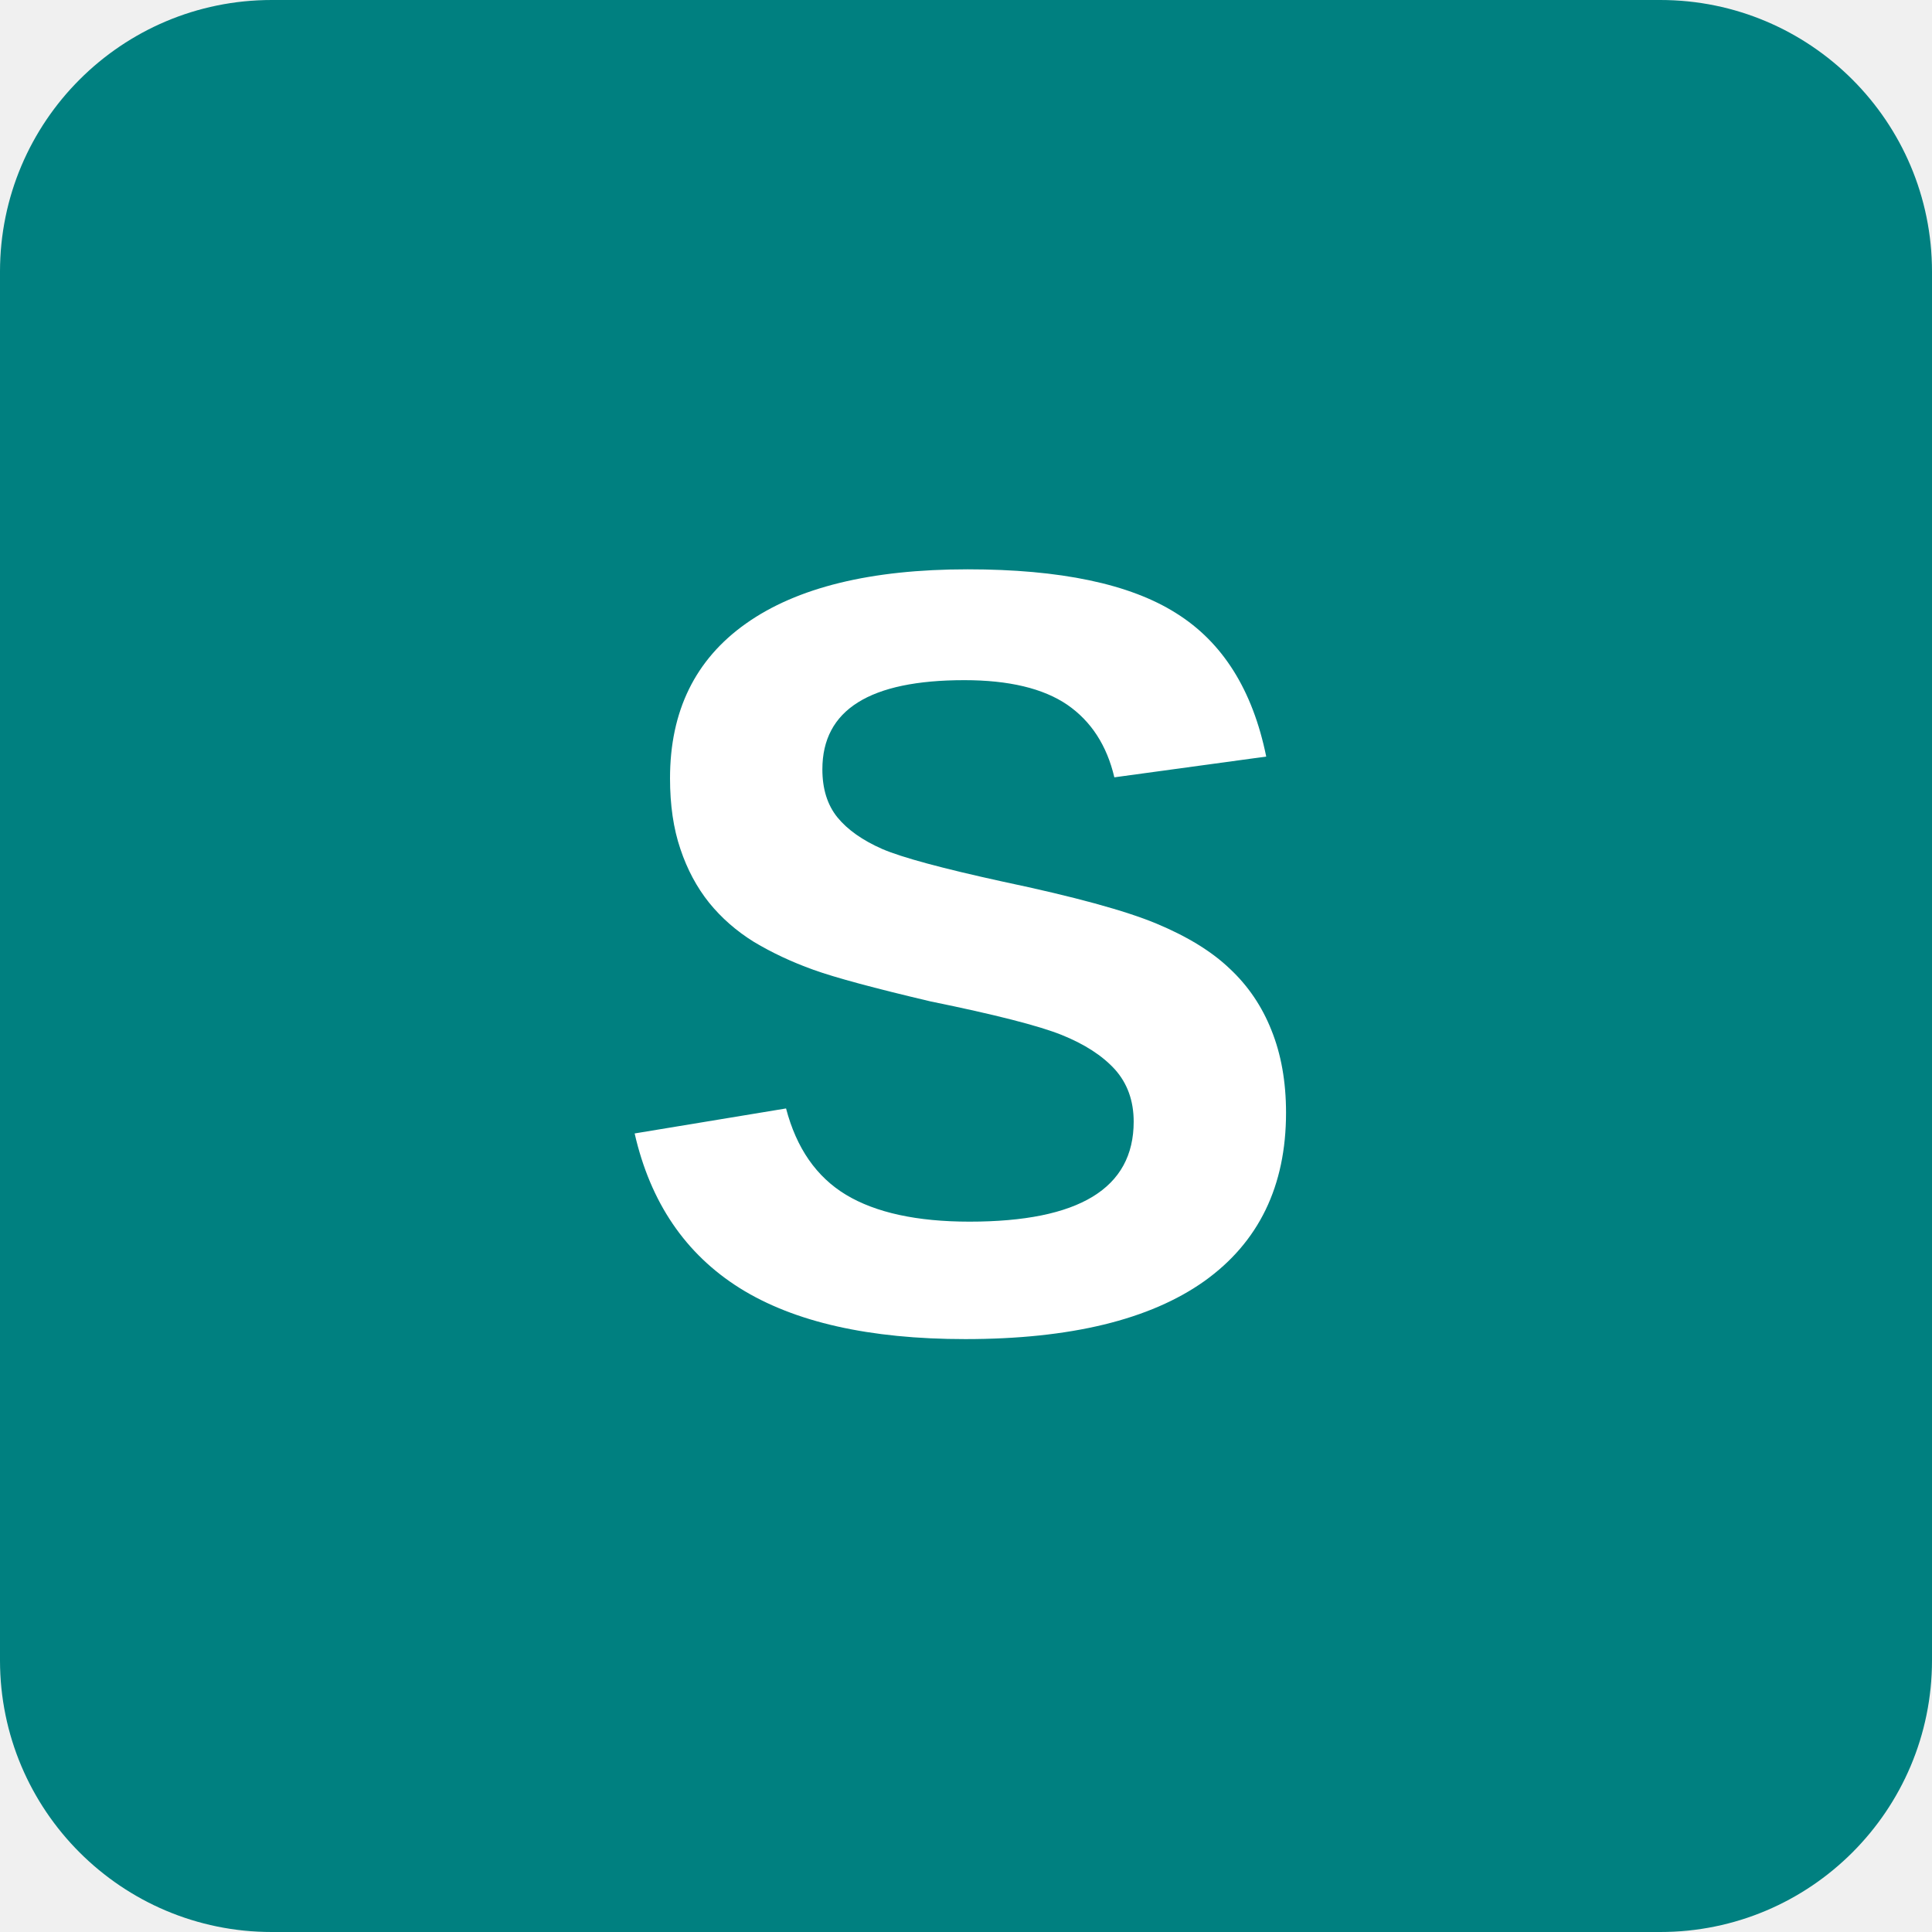
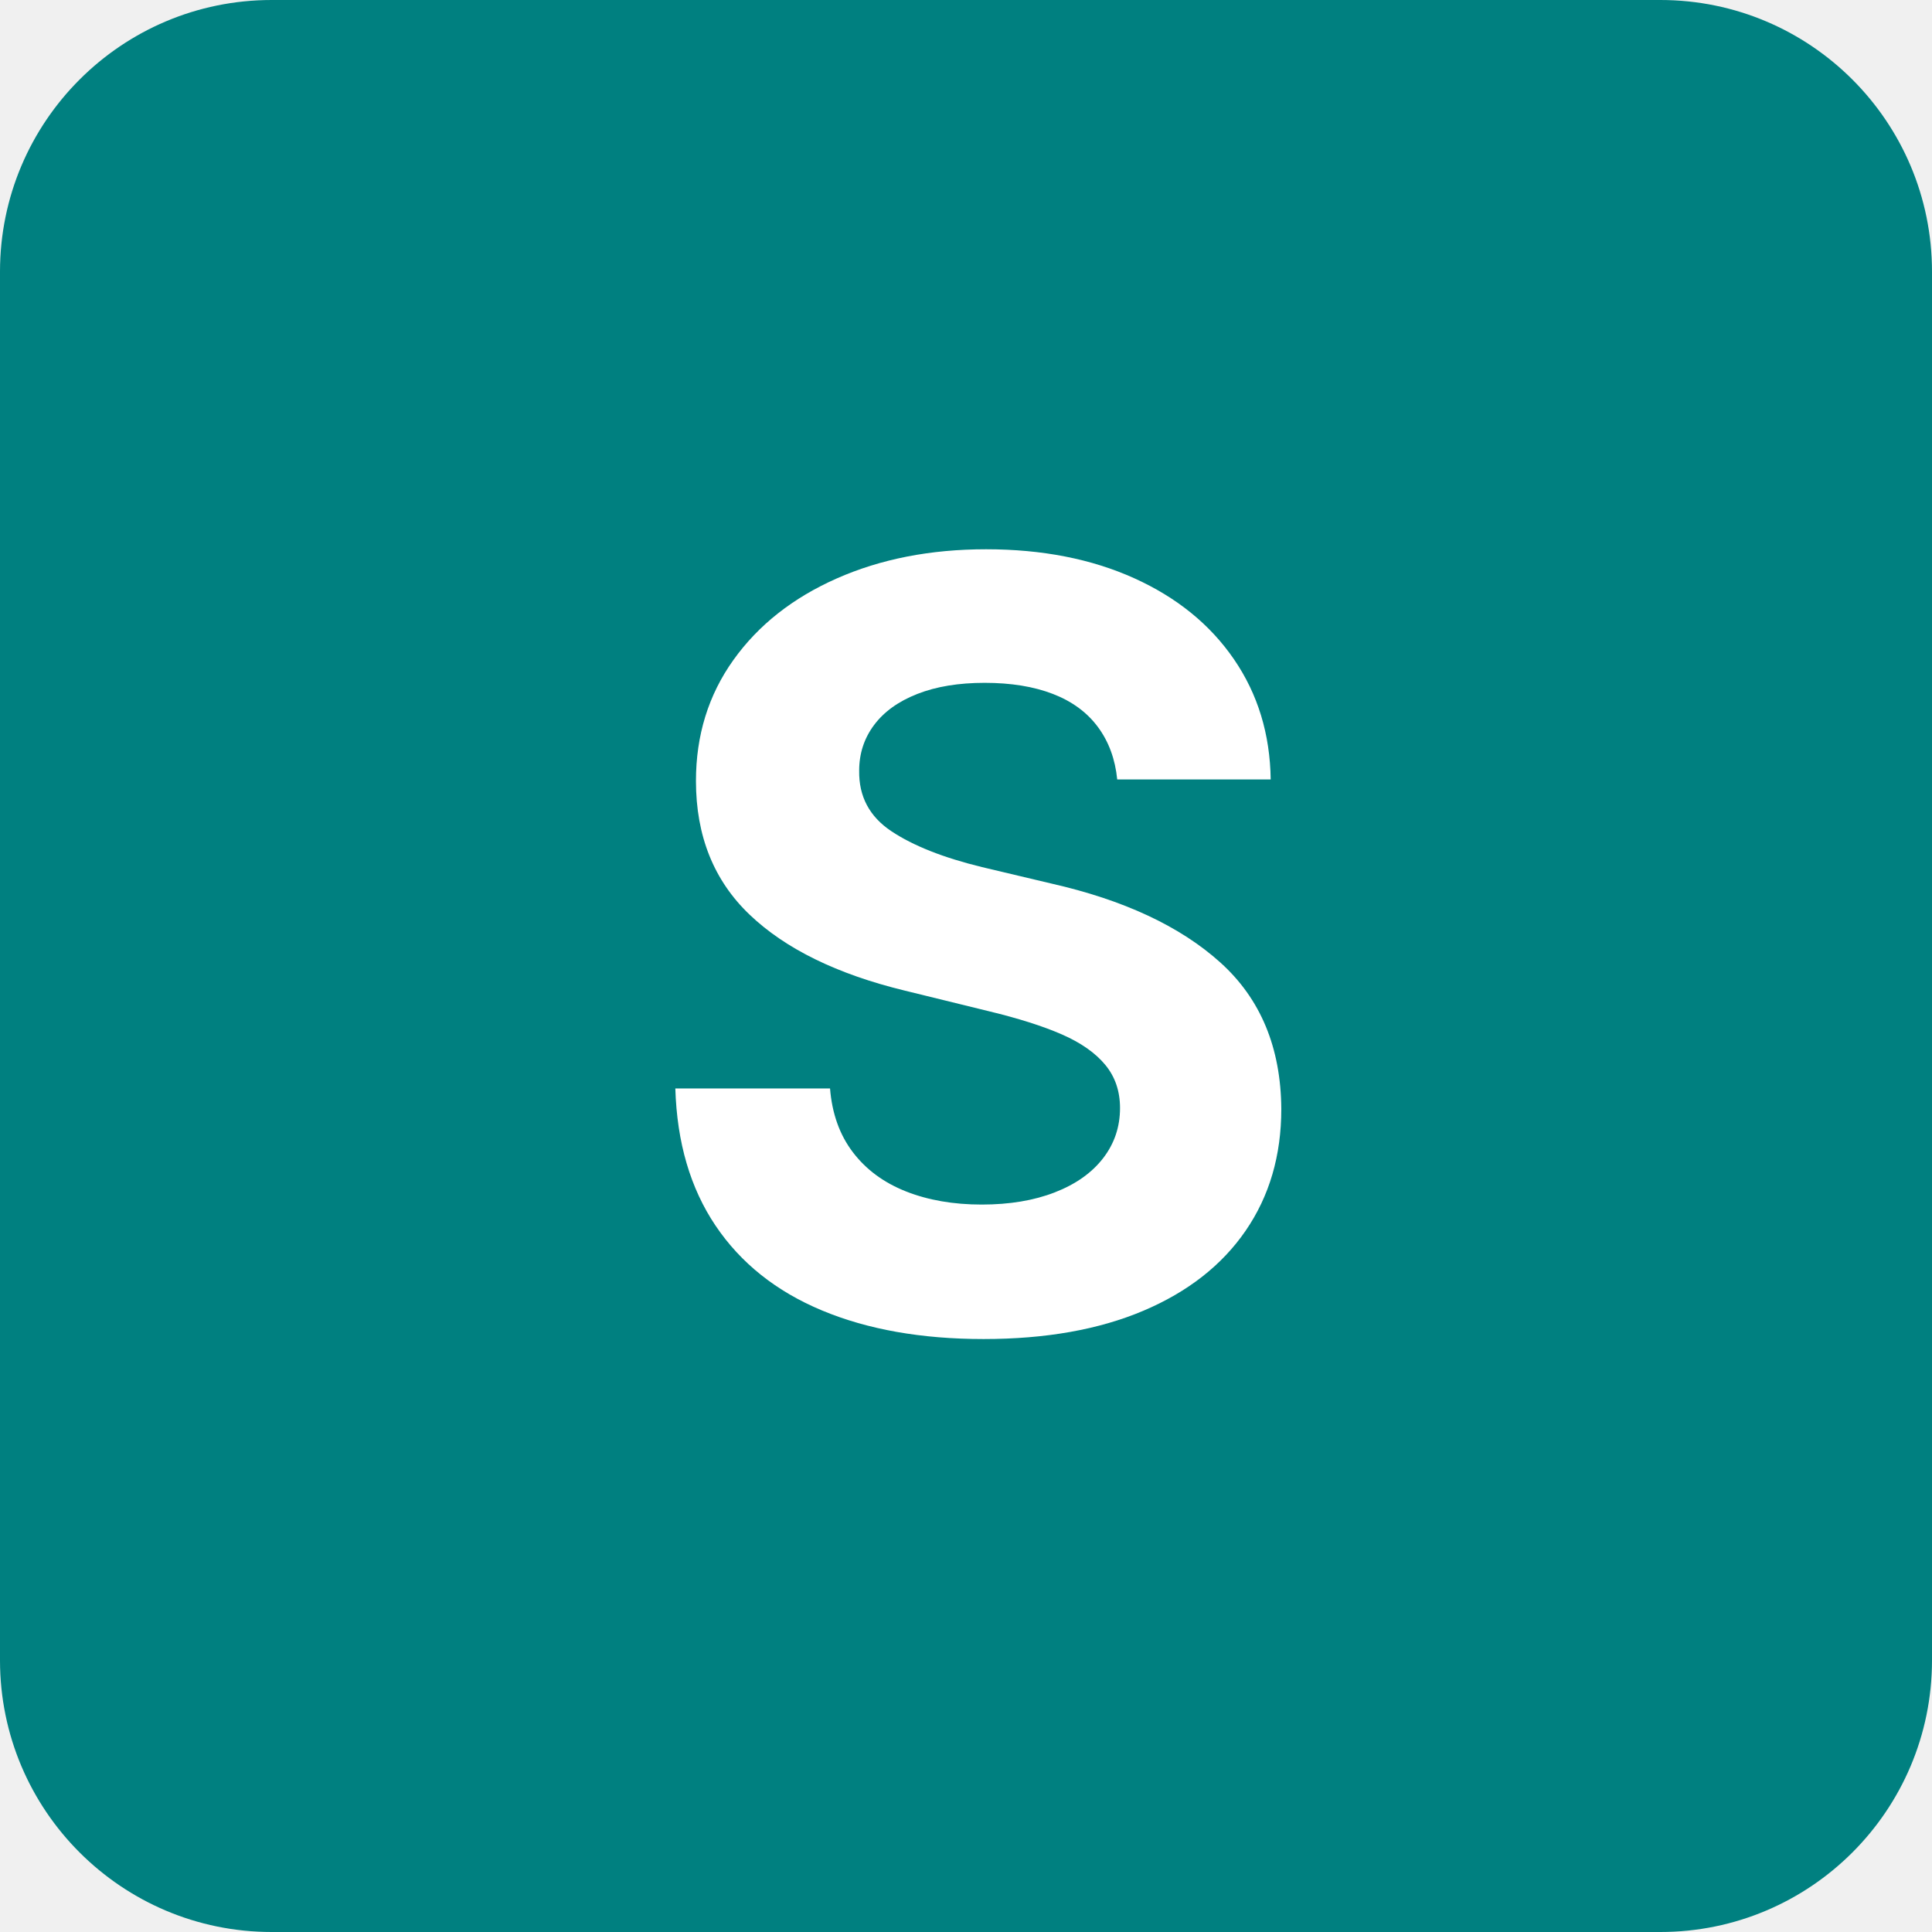
<svg xmlns="http://www.w3.org/2000/svg" viewBox="0 0 64 64">
  <rect width="64" height="64" rx="9" fill="#008080" />
-   <text x="32" y="44" text-anchor="middle" font-family="Arial,sans-serif" font-size="36" font-weight="bold" fill="white">S</text>
+   <path fill="white" transform="translate(21.0664 44) scale(0.0175781 -0.0175781)" d="M657.17 1216.302Q583.547 1216.302 530.226 1195.358Q476.906 1174.415 448.792 1136.83Q420.679 1099.245 420.679 1050.755Q419.547 977.925 481.17 936.811Q542.792 895.698 652 869.094L782.415 838.151Q987.774 791.623 1101.415 689.17Q1215.057 586.717 1216.189 413.245Q1216.189 281.66 1149.094 183.962Q1082 86.264 956.208 32.962Q830.415 -20.34 655.094 -20.34Q479.585 -20.34 350.434 33.623Q221.283 87.585 150.057 193.302Q78.83 299.019 74.226 451.849H365.774Q371.509 380.642 408.887 331.604Q446.264 282.566 508.943 257.83Q571.623 233.094 651.698 233.094Q730.189 233.094 789.245 256.038Q848.302 278.981 880.283 320.302Q912.264 361.623 912.264 414.981Q912.264 462.868 884.321 496.547Q856.377 530.226 802.736 553.698Q749.094 577.17 664.755 597.509L506 636.453Q315.547 682.792 214.321 779.321Q113.094 875.849 113.094 1031.434Q113.094 1160.491 183.623 1259.283Q254.151 1358.075 378.472 1413.038Q502.792 1468 659.774 1468Q818.151 1468 938.906 1413.472Q1059.66 1358.943 1127.057 1260.623Q1194.453 1162.302 1196.189 1034.189H906.981Q901.245 1091.736 870.566 1133.113Q839.887 1174.491 785.736 1195.396Q731.585 1216.302 657.17 1216.302Z" />
</svg>
